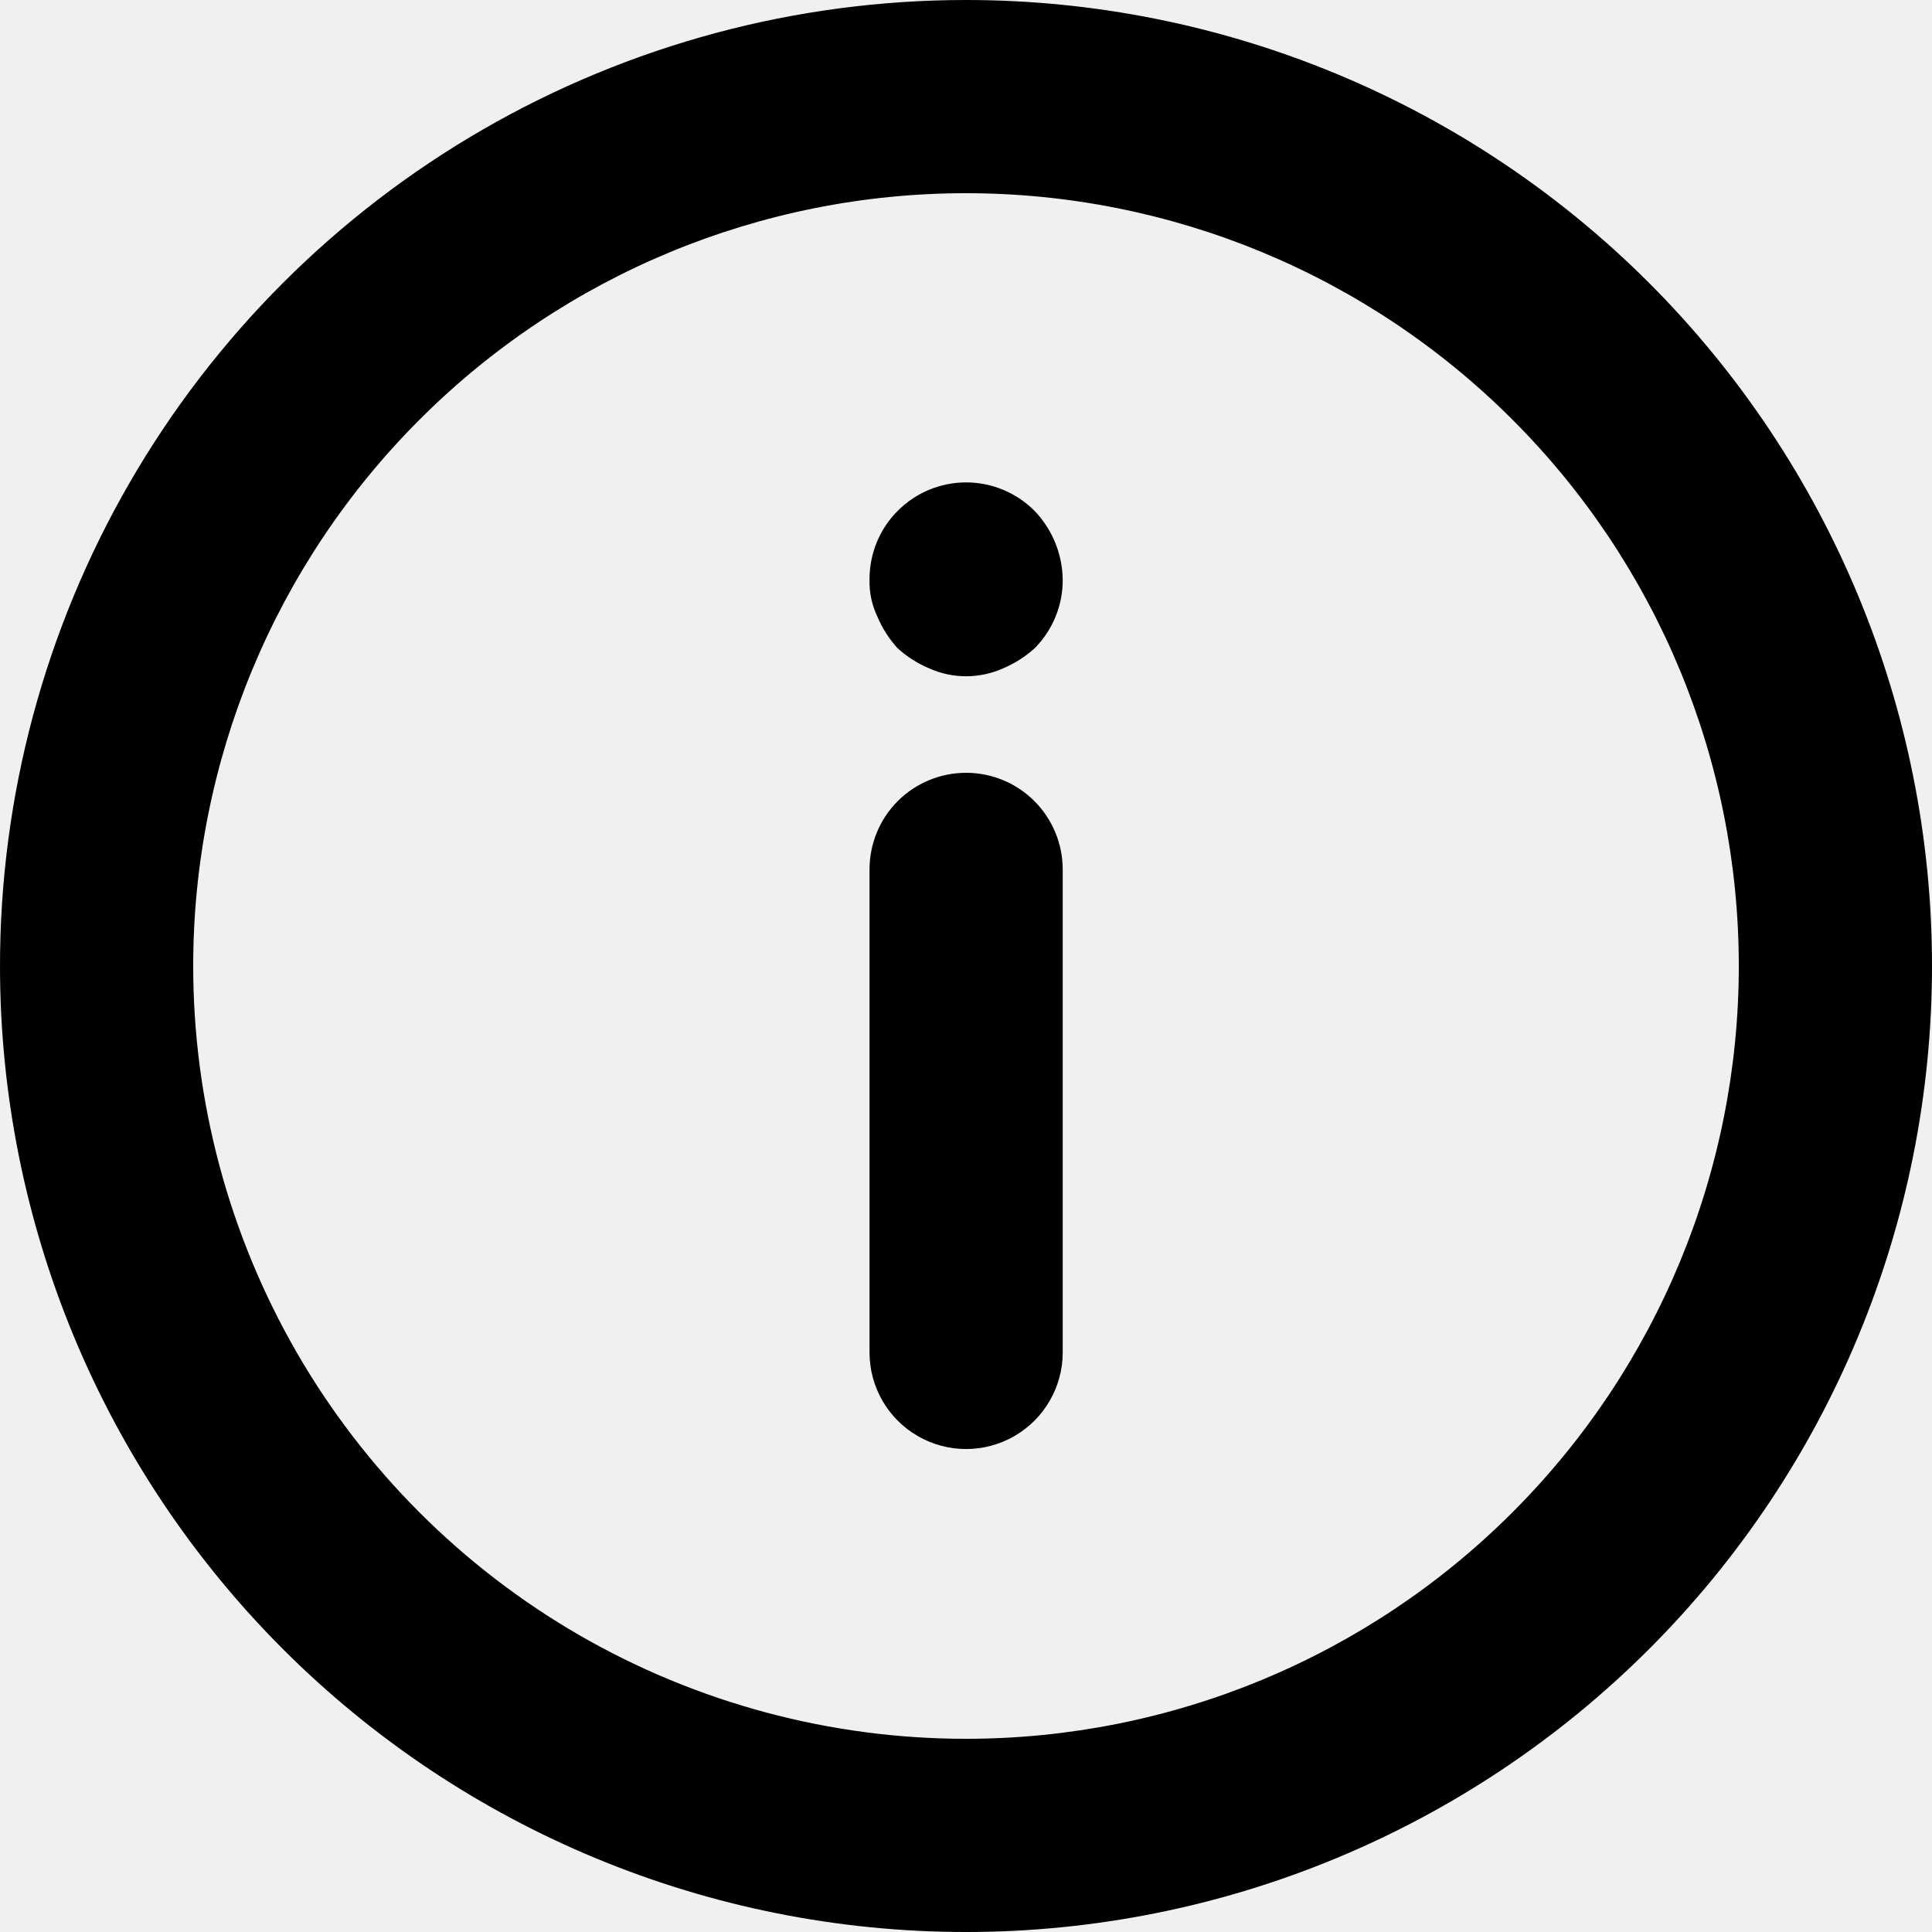
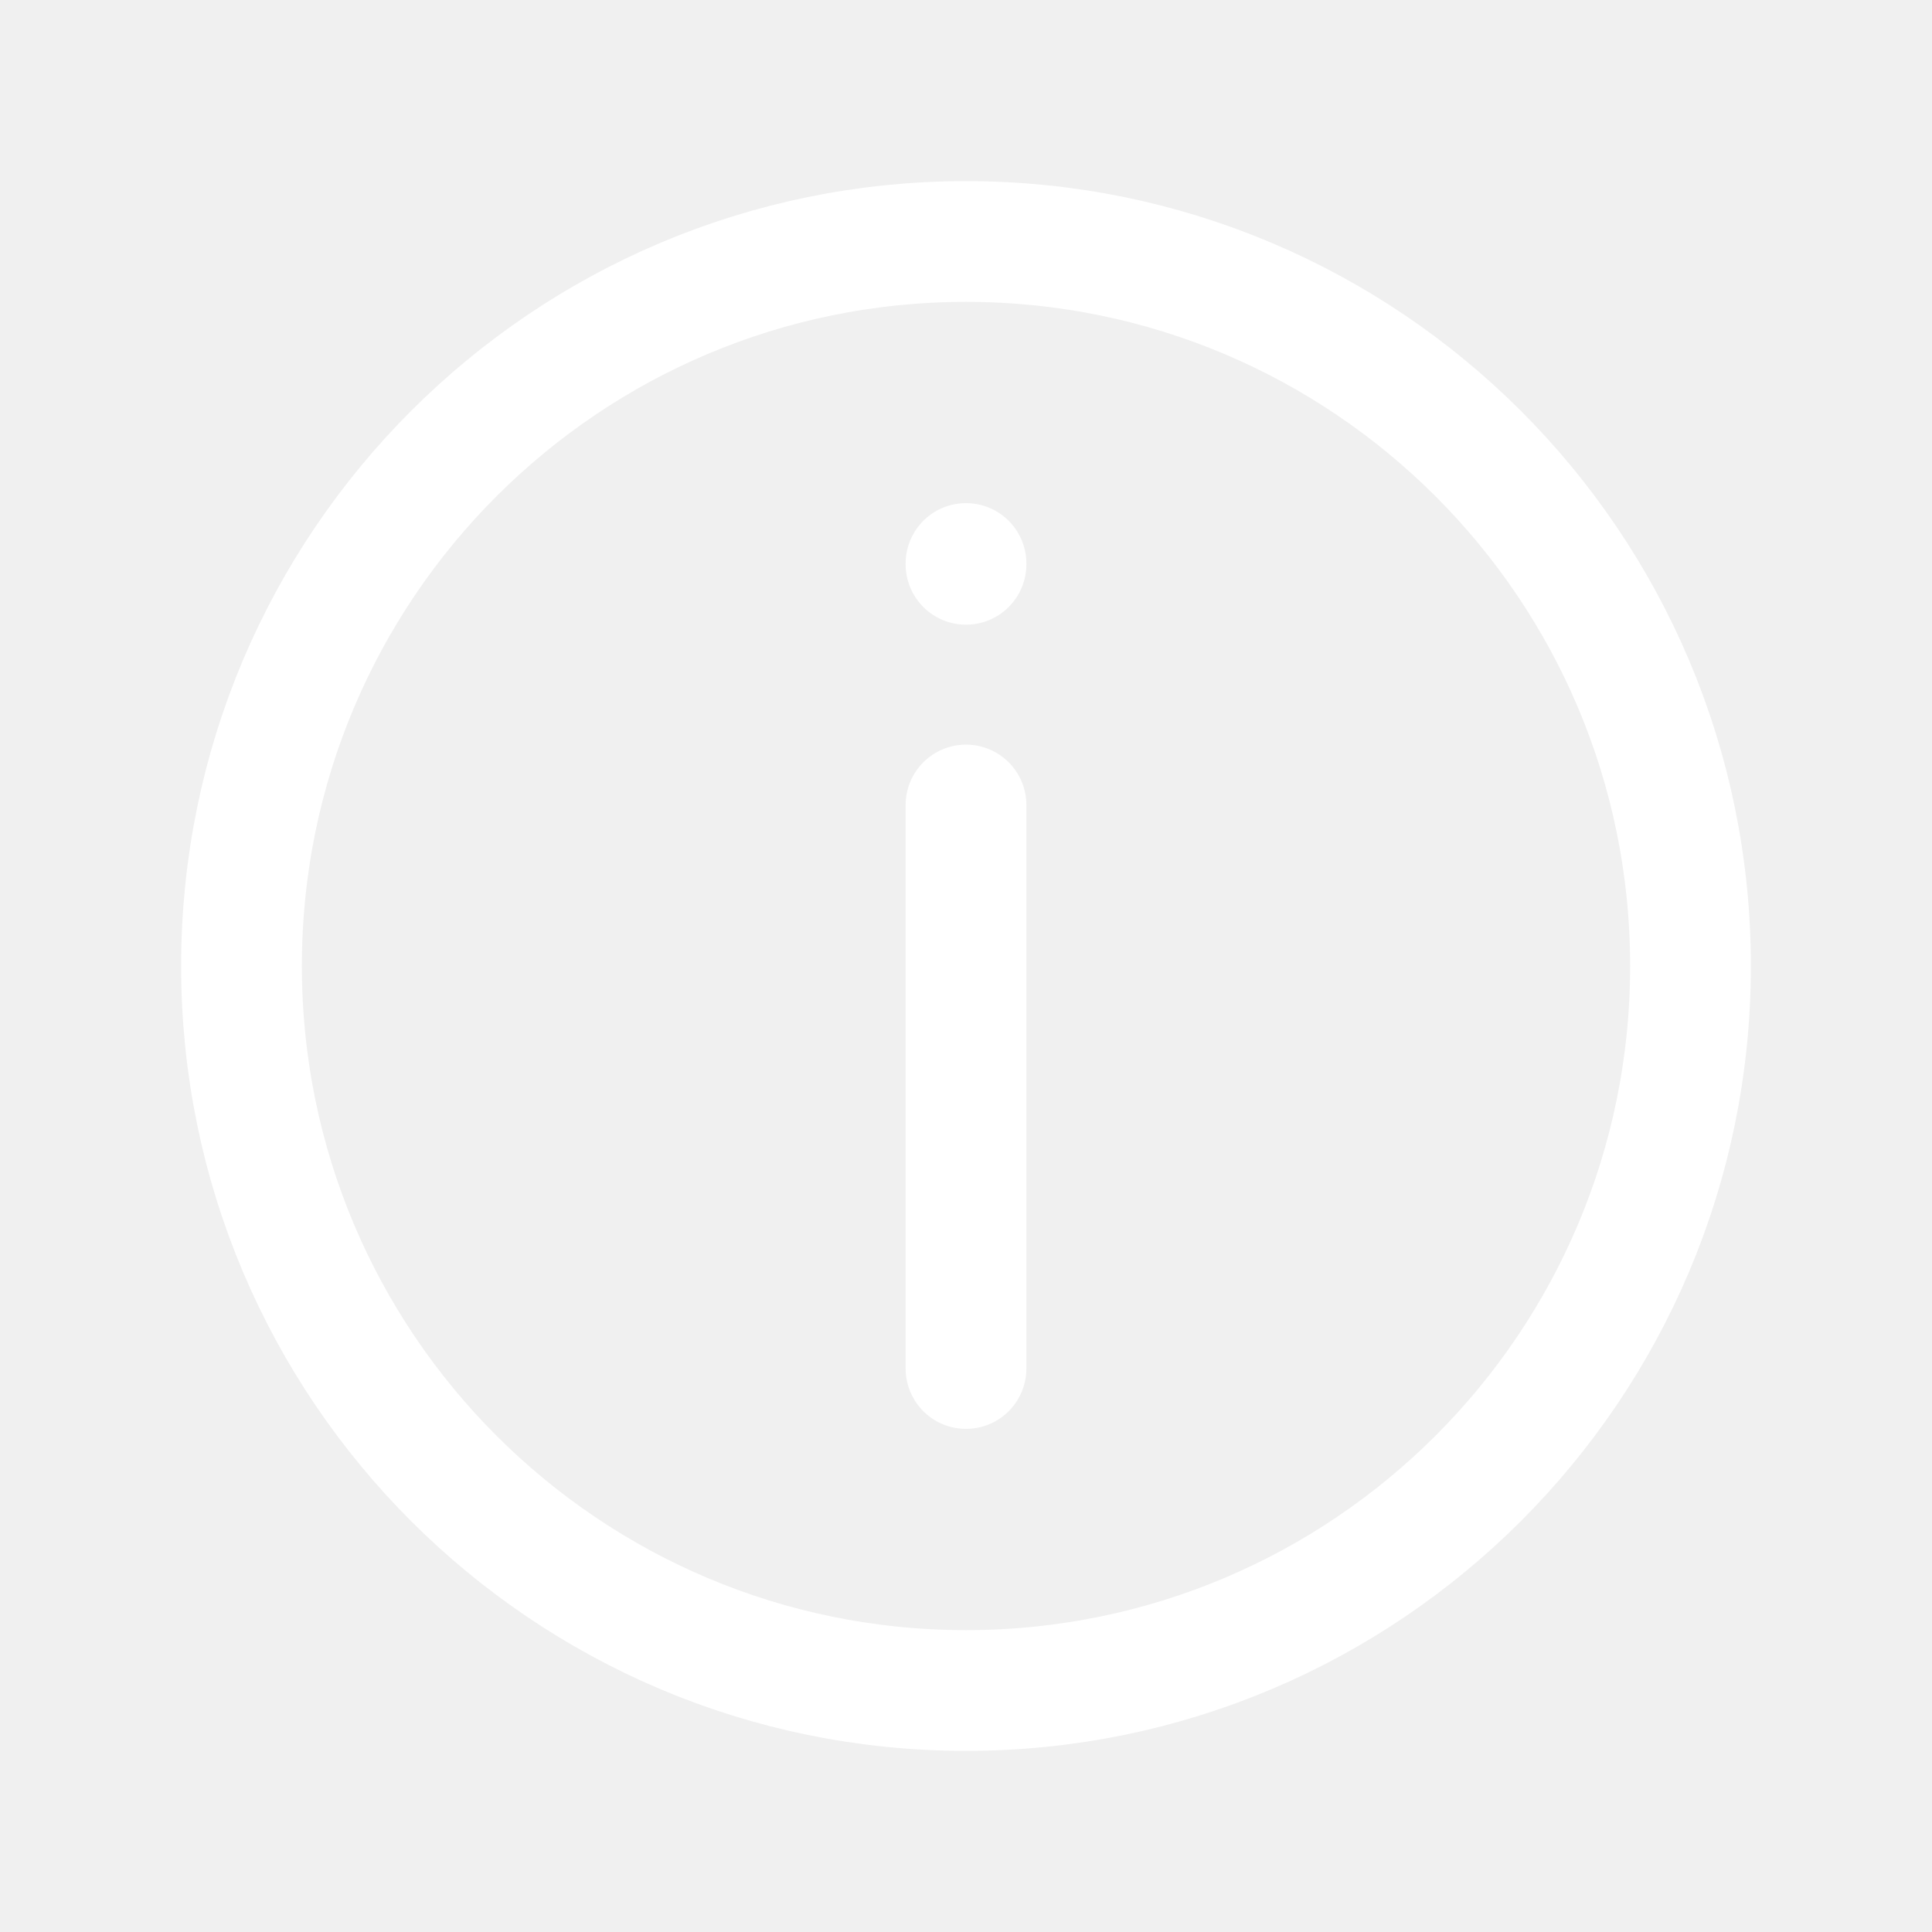
- <svg xmlns="http://www.w3.org/2000/svg" width="16" height="16" viewBox="0 0 16 16">
-   <path d="M8 0C10.122 0 12.157 0.843 13.657 2.343C15.157 3.844 16 5.878 16 8C16 10.122 15.157 12.157 13.657 13.657C12.156 15.157 10.122 16 8 16C5.878 16 3.843 15.157 2.343 13.657C0.843 12.156 2.57492e-05 10.122 2.57492e-05 8C2.57492e-05 6.596 0.37 5.216 1.072 4C1.774 2.784 2.784 1.774 4 1.072C5.216 0.37 6.596 3.19824e-05 8 3.19824e-05L8 0ZM8 14.4C9.697 14.4 11.325 13.726 12.525 12.525C13.726 11.325 14.4 9.697 14.4 8C14.4 6.303 13.726 4.675 12.525 3.475C11.325 2.274 9.697 1.6 8 1.6C6.303 1.6 4.675 2.274 3.475 3.475C2.274 4.675 1.6 6.303 1.6 8C1.6 9.123 1.896 10.227 2.457 11.2C3.019 12.173 3.827 12.981 4.8 13.543C5.773 14.104 6.877 14.4 8 14.4Z" />
-   <path d="M8.001 6.4C8.213 6.4 8.416 6.484 8.566 6.634C8.716 6.784 8.801 6.988 8.801 7.2V11.2C8.801 11.486 8.648 11.75 8.401 11.893C8.153 12.036 7.848 12.036 7.601 11.893C7.353 11.75 7.201 11.486 7.201 11.2V7.2C7.201 6.988 7.285 6.784 7.435 6.634C7.585 6.484 7.789 6.4 8.001 6.4Z" />
-   <path d="M8.569 4.232C8.715 4.385 8.798 4.588 8.801 4.8C8.802 5.013 8.719 5.217 8.569 5.368C8.491 5.439 8.402 5.495 8.305 5.536C8.111 5.622 7.89 5.622 7.697 5.536C7.6 5.495 7.511 5.439 7.433 5.368C7.362 5.29 7.306 5.201 7.265 5.104C7.22 5.009 7.198 4.905 7.201 4.8C7.2 4.587 7.283 4.382 7.434 4.231C7.584 4.08 7.788 3.995 8.001 3.995C8.215 3.995 8.419 4.081 8.569 4.232Z" />
+ <svg xmlns="http://www.w3.org/2000/svg" width="800px" height="800px" viewBox="0 0 24 24" fill="none">
+   <path d="M12 7.01V7M12 17L12 10M21 12C21 16.971 16.971 21 12 21C7.029 21 3 16.971 3 12C3 7.029 7.029 3 12 3C16.971 3 21 7.029 21 12Z" stroke="#fff" stroke-width="1.5" stroke-linecap="round" stroke-linejoin="round" />
</svg>
